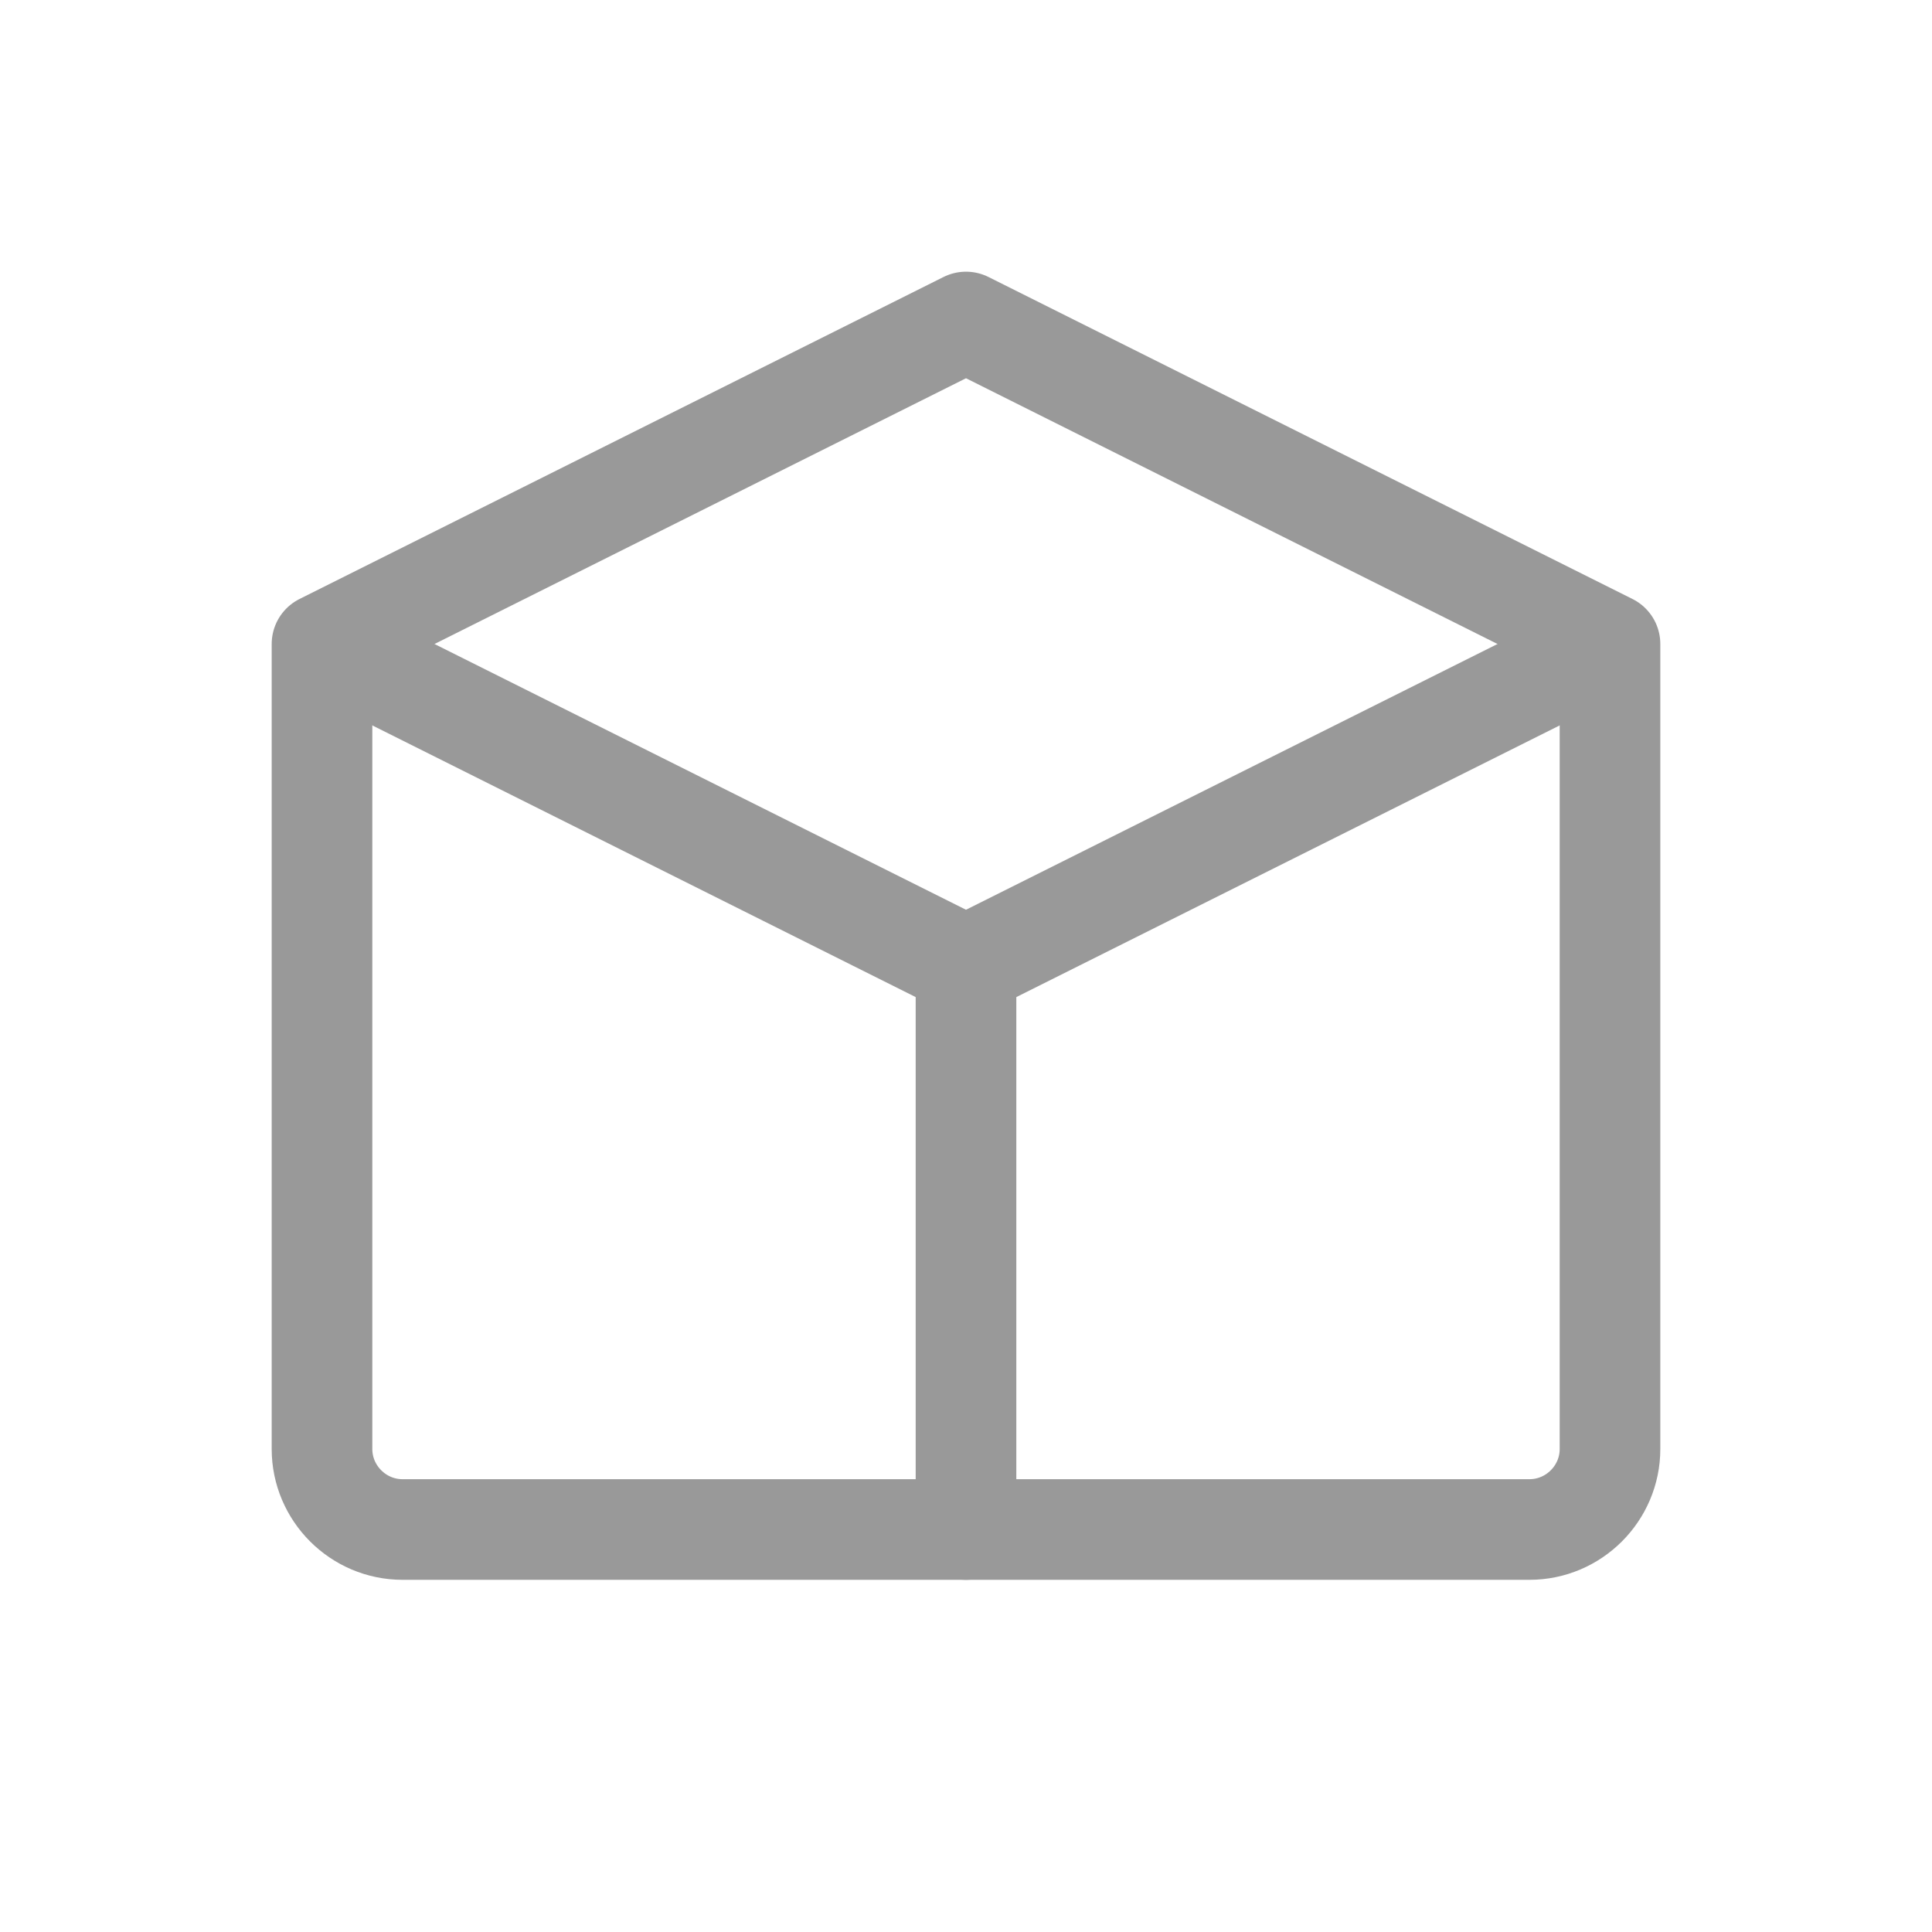
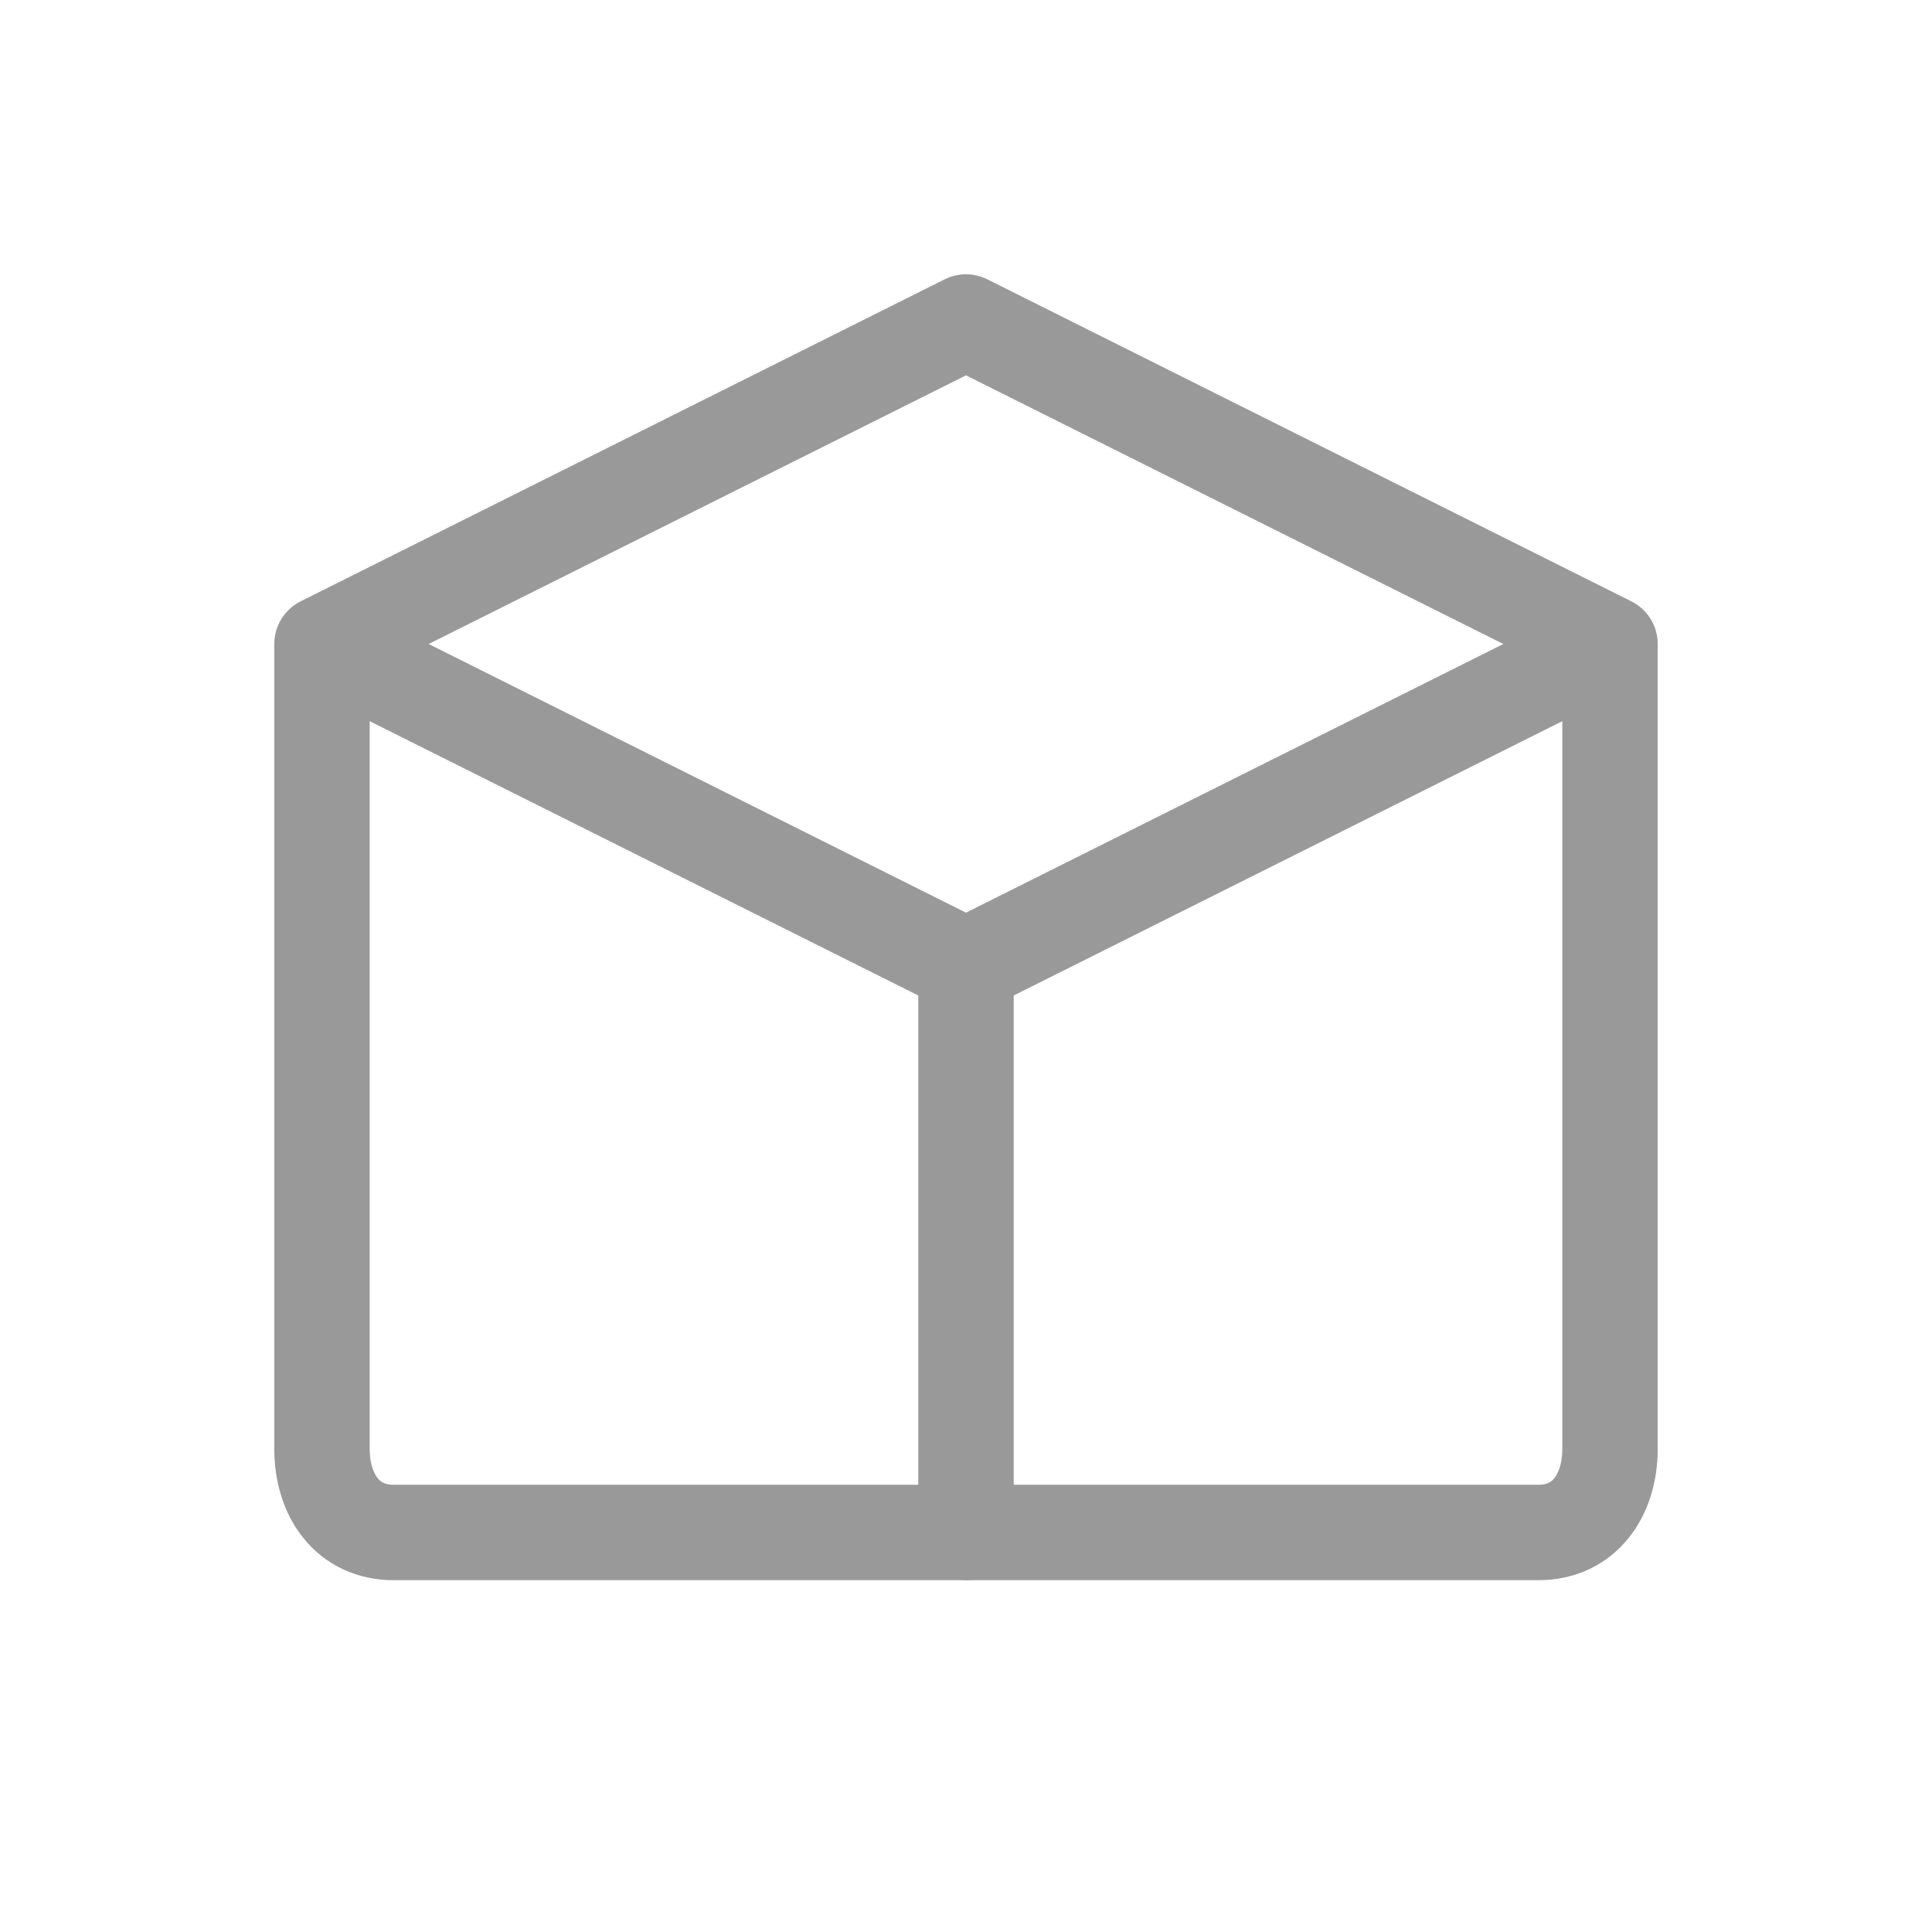
- <svg xmlns="http://www.w3.org/2000/svg" width="48" height="48" viewBox="0 0 48 48" fill="none">
-   <path d="M8 16L24 8L40 16V36C40 37.1 39.1 38 38 38H10C8.9 38 8 37.1 8 36V16Z" stroke="#999999" stroke-width="2.5" stroke-linejoin="round" />
-   <path d="M8 16L24 24L40 16" stroke="#999999" stroke-width="2.5" stroke-linejoin="round" />
-   <line x1="24" y1="24" x2="24" y2="38" stroke="#999999" stroke-width="2.5" stroke-linecap="round" />
+ <svg xmlns="http://www.w3.org/2000/svg" width="81" height="81" viewBox="0 0 81 81" fill="none">
+   <path d="M13.5 27L40.5 13.5L67.5 27V60.75C67.5 62.683 66.433 64.25 64.5 64.25H16.5C14.567 64.25 13.5 62.683 13.5 60.75V27Z" stroke="#999999" stroke-width="4" stroke-linejoin="round" />
+   <path d="M13.5 27L40.5 40.5L67.5 27" stroke="#999999" stroke-width="4" stroke-linejoin="round" />
+   <line x1="40.5" y1="40.5" x2="40.5" y2="64.25" stroke="#999999" stroke-width="4" stroke-linecap="round" />
</svg>
